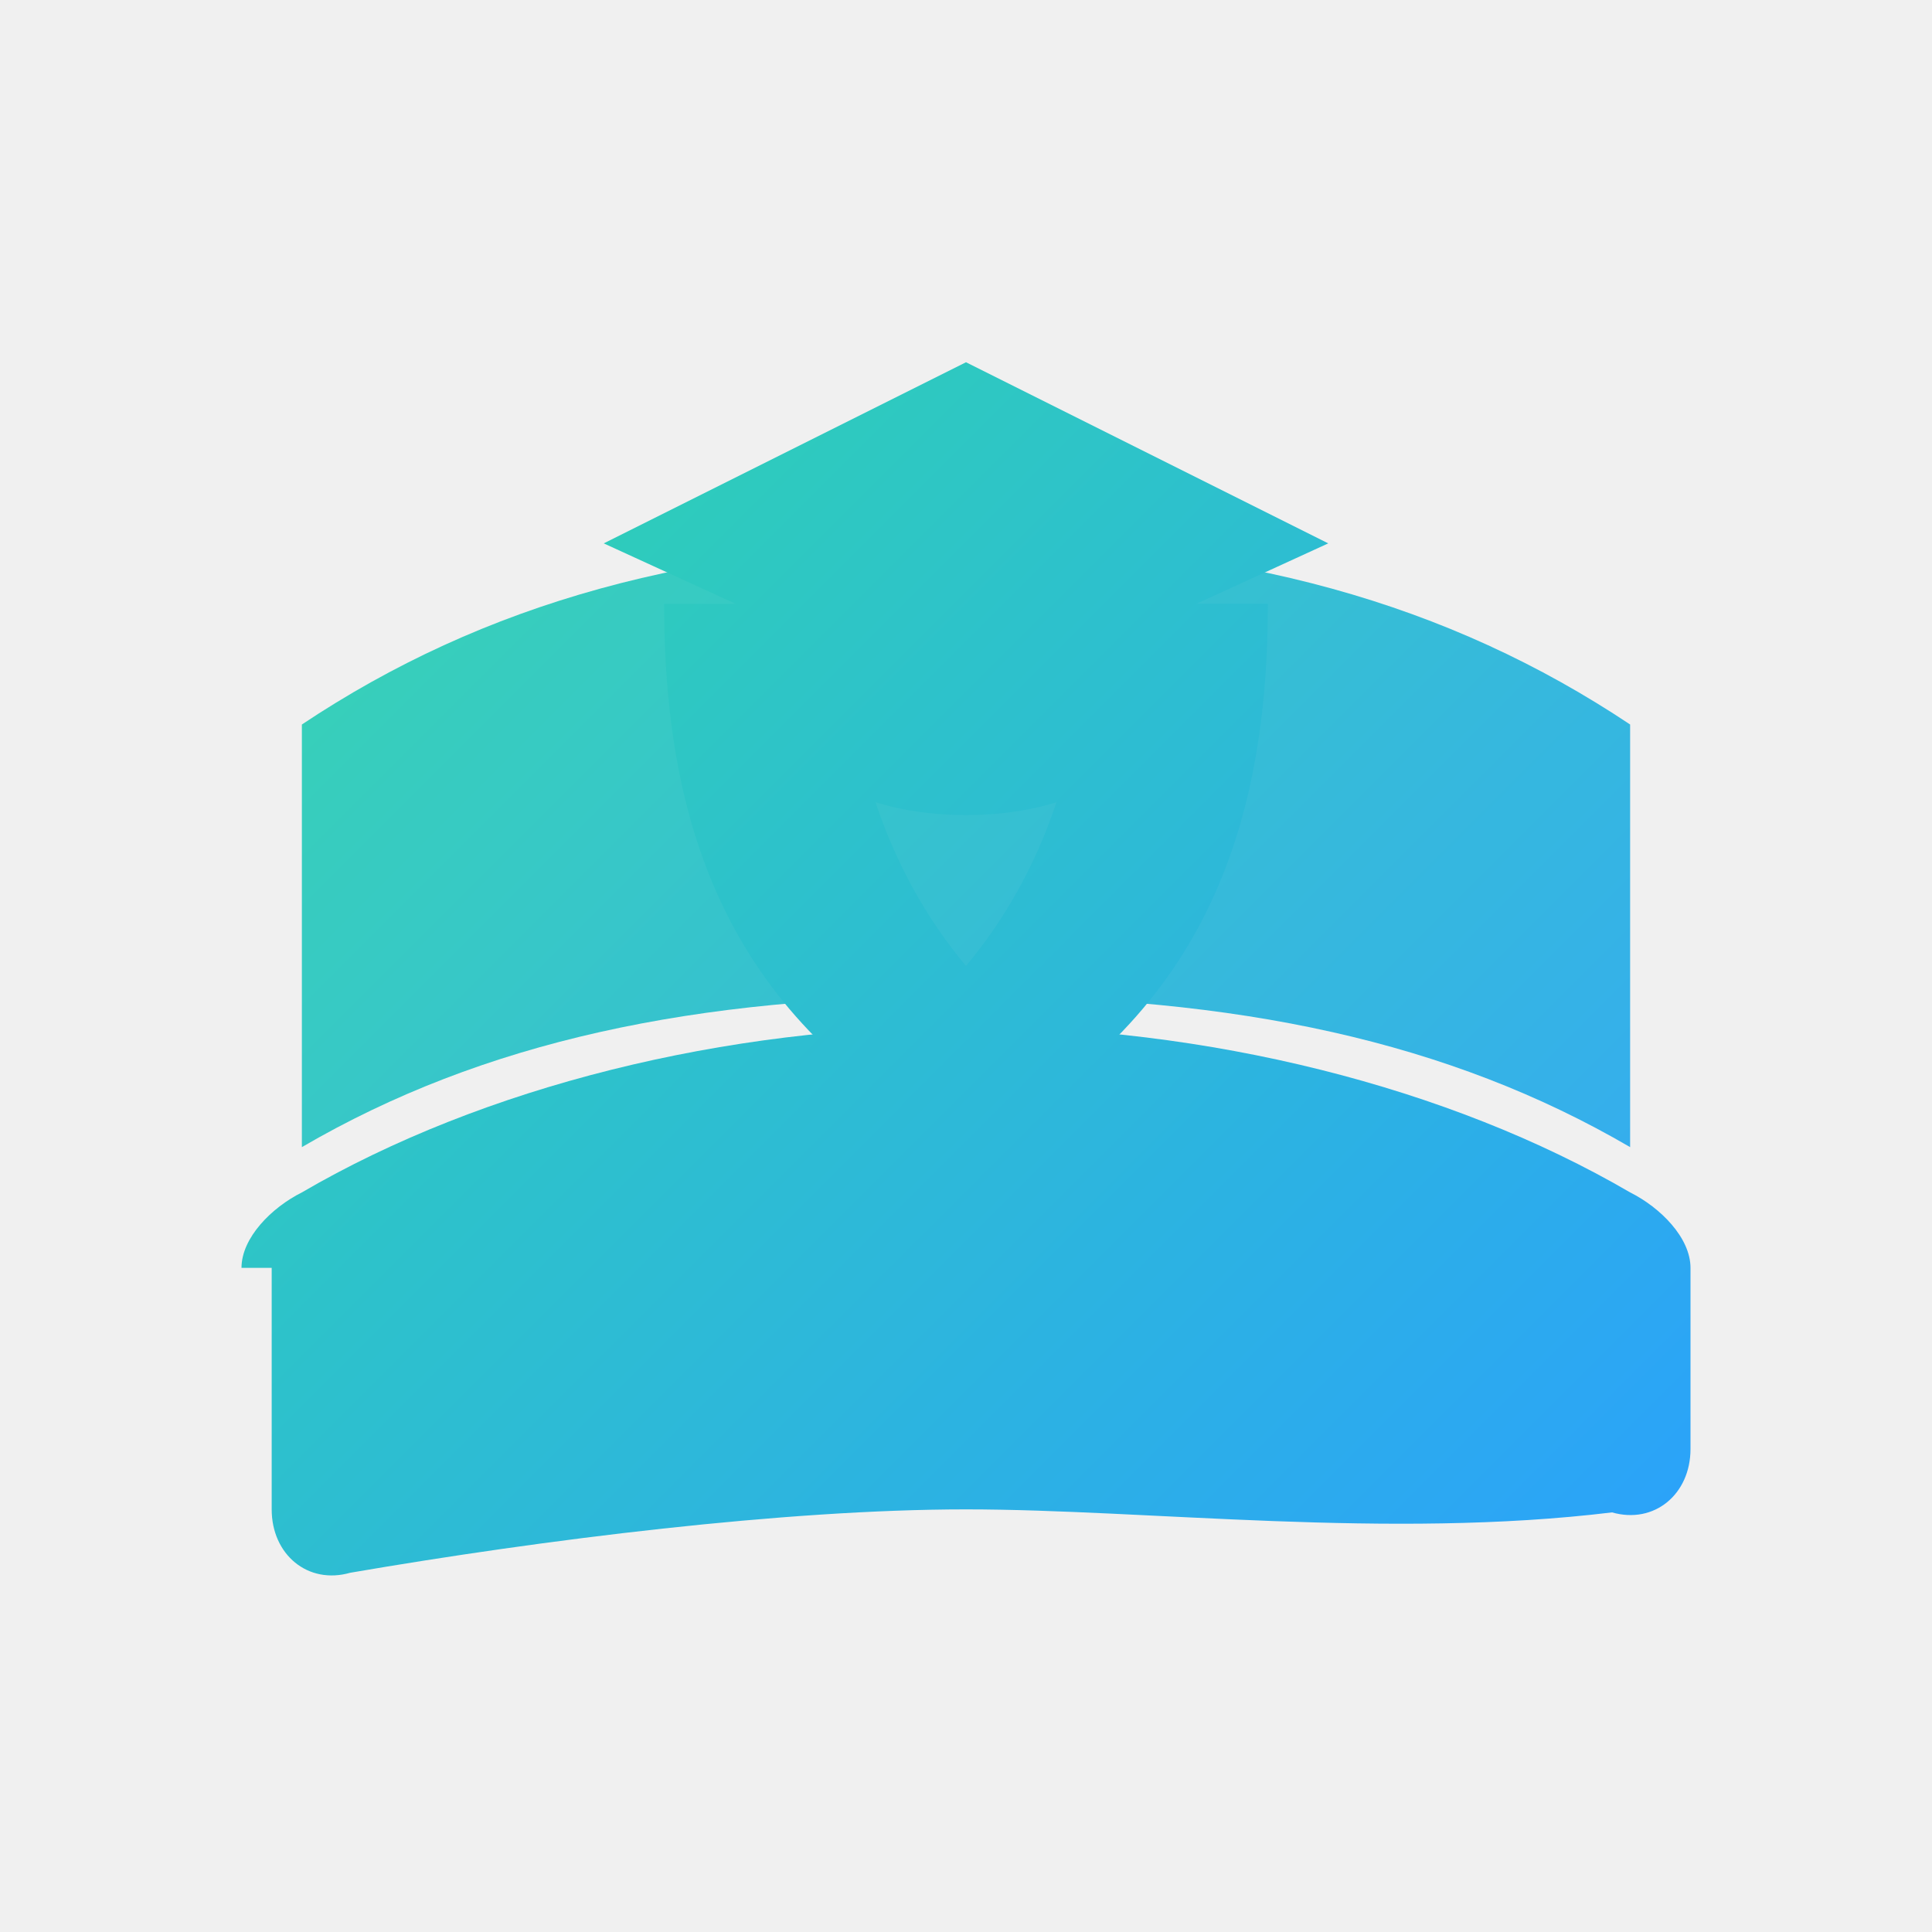
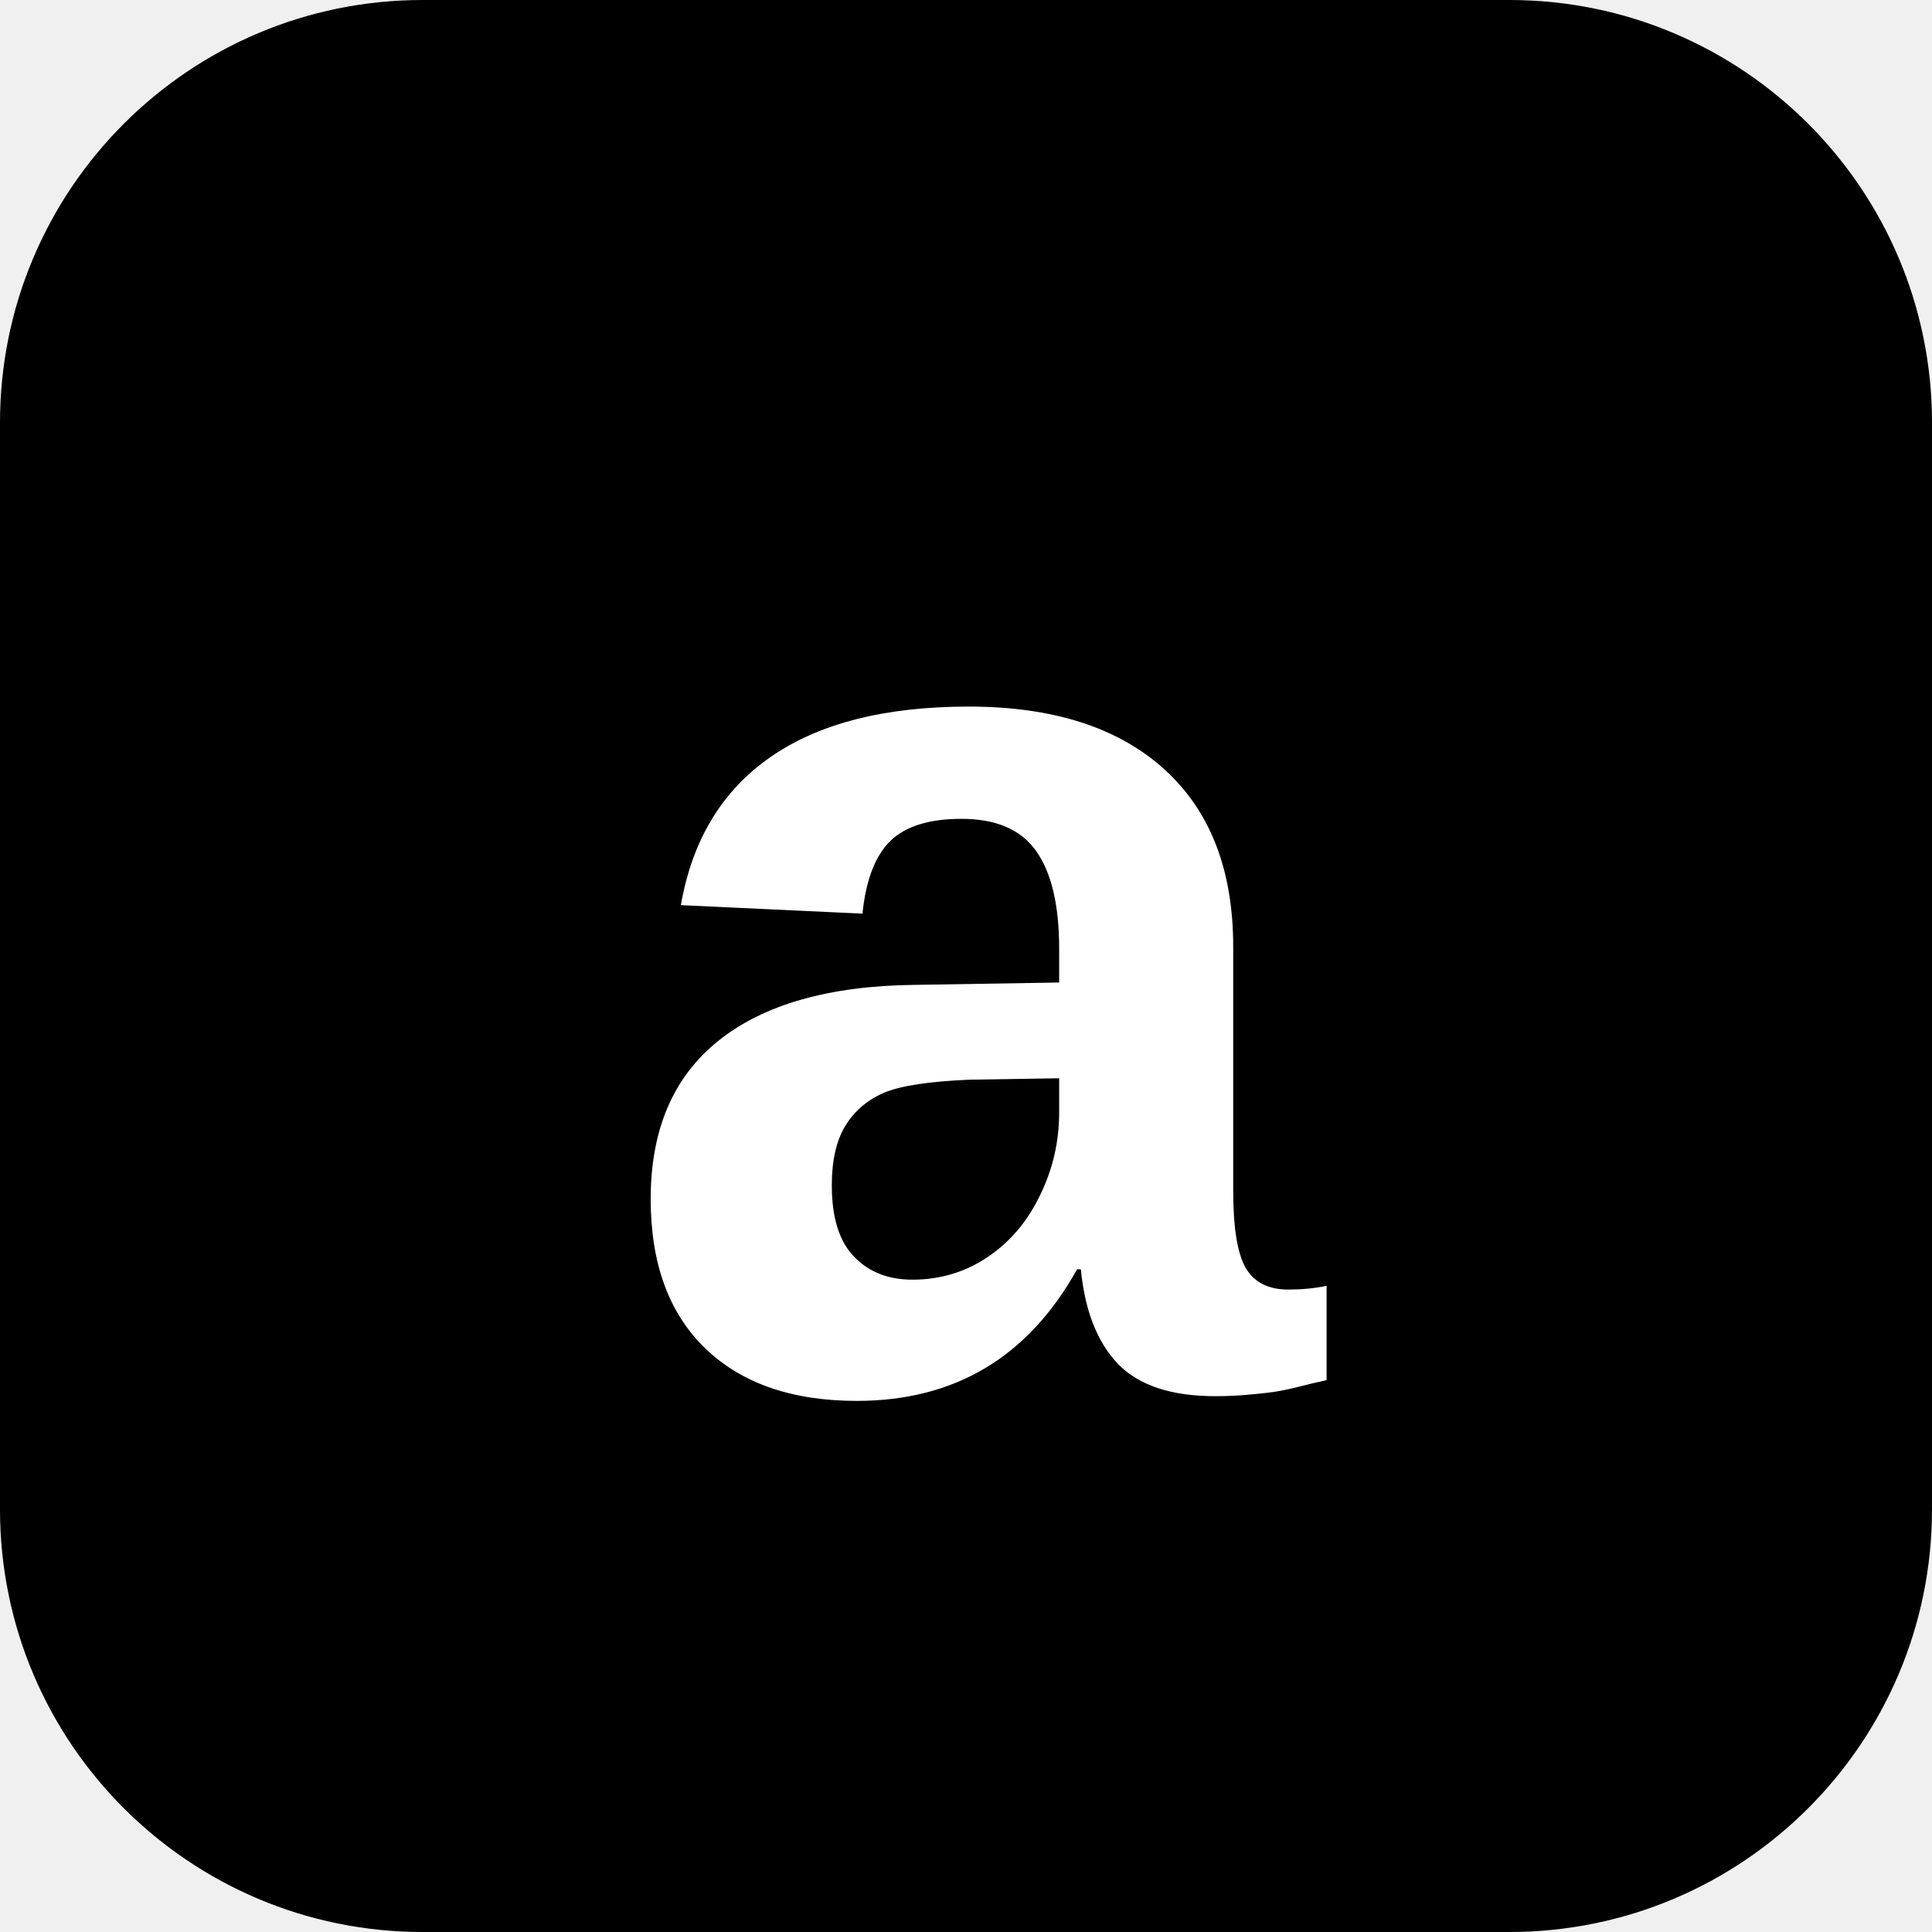
- <svg xmlns="http://www.w3.org/2000/svg" viewBox="0 0 64 64" fill="none">
-   <defs>
-     <linearGradient id="g" x1="8" y1="8" x2="56" y2="56" gradientUnits="userSpaceOnUse">
-       <stop stop-color="#2fd9a8" />
-       <stop offset="1" stop-color="#2b9fff" />
-     </linearGradient>
-   </defs>
-   <path fill="url(#g)" d="M8 42c0-1 1-2 2-2.5C16 36 24 34 32 34s16 2 22 5.5c1 .5 2 1.5 2 2.5v6c0 1.5-1.2 2.5-2.6 2.1C46 51 38 50 32 50s-14 1-20.4 2.1C10.2 52.5 9 51.5 9 50v-8z" />
-   <path fill="url(#g)" d="M10 24c6-4 13-6 22-6s16 2 22 6v14c-6-3.5-13-5-22-5s-16 1.5-22 5V24z" opacity=".95" />
-   <path fill="url(#g)" d="M22 20c0 8 2.5 14 10 18 7.5-4 10-10 10-18H36c0 5-1.5 9-4 12-2.5-3-4-7-4-12h-6z" />
-   <path fill="url(#g)" d="M20 18l12-6 12 6-12 5.5L20 18z" />
-   <path fill="url(#g)" d="M26 19.5v4c0 2 2.5 3.5 6 3.5s6-1.5 6-3.5v-4l-6 2.5-6-2.5z" />
+ <svg xmlns="http://www.w3.org/2000/svg" viewBox="0 0 64 64">
+   <rect width="64" height="64" rx="14" fill="#000" />
+   <text x="32" y="46" text-anchor="middle" font-family="Arial Black, Arial, sans-serif" font-size="42" font-weight="700" fill="#fff">a</text>
</svg>
